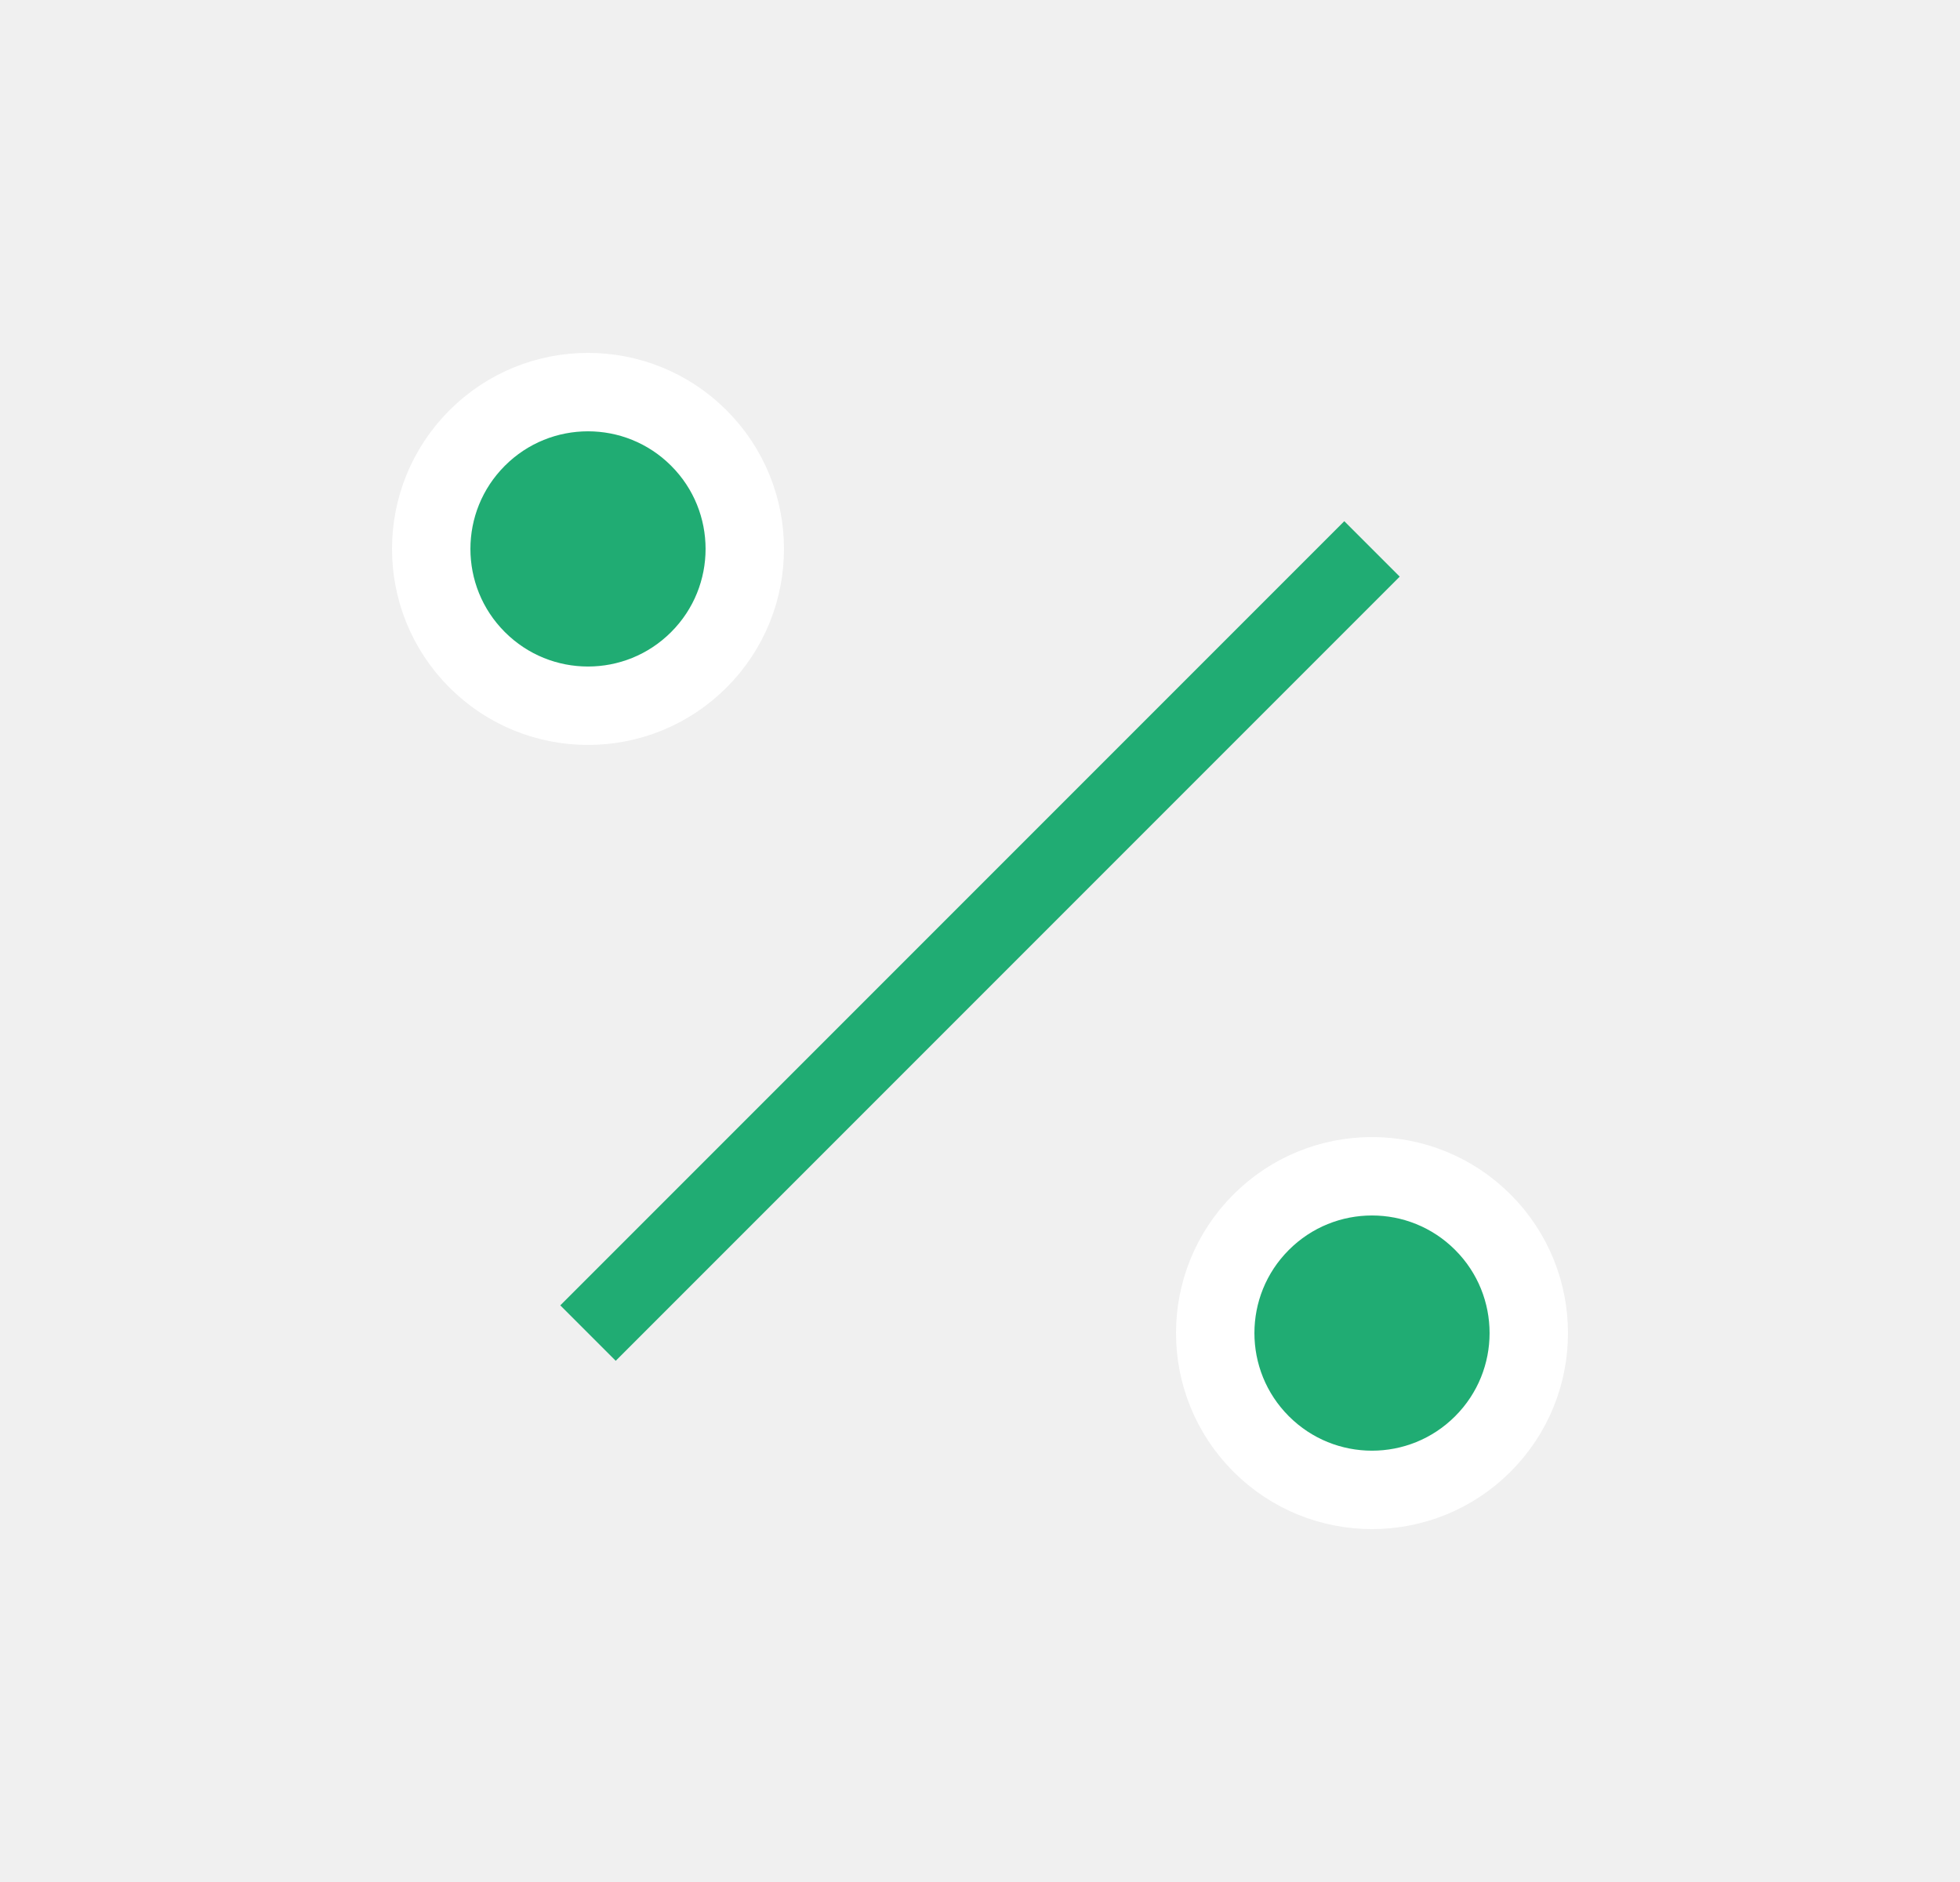
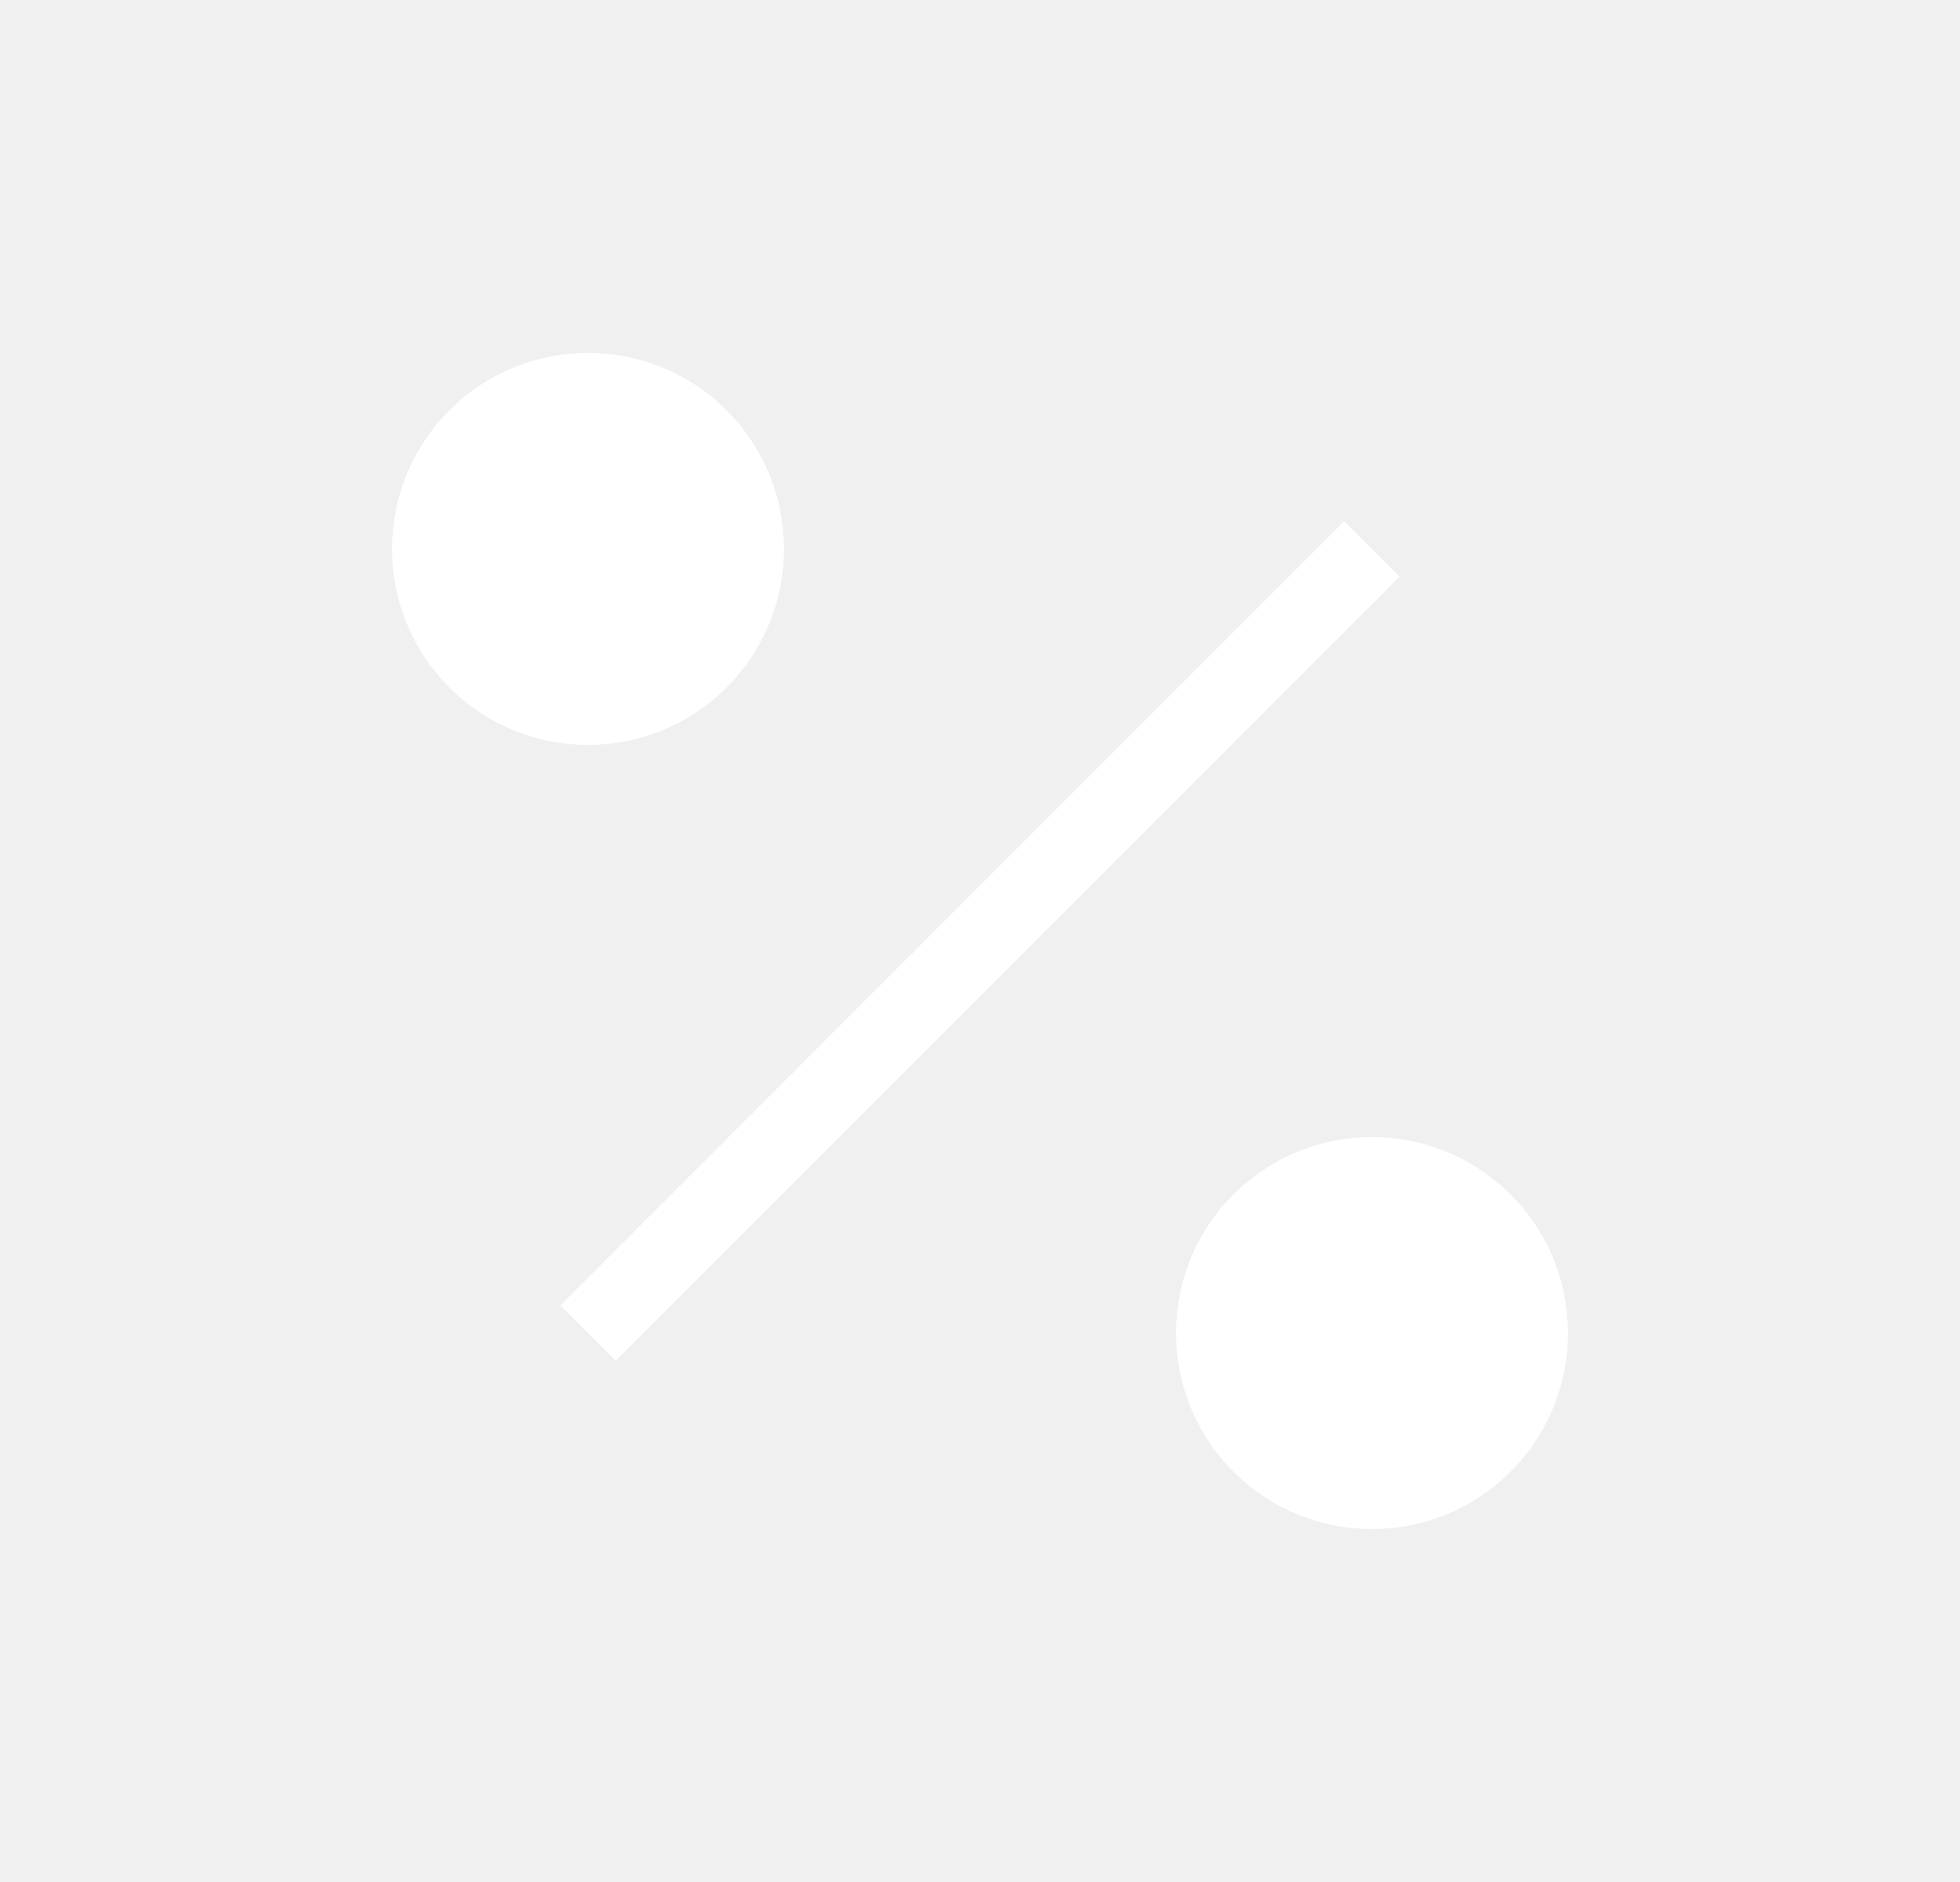
<svg xmlns="http://www.w3.org/2000/svg" width="25" height="24" viewBox="0 0 25 24" fill="none">
-   <path d="M18.914 15.586C19.695 16.367 19.695 17.633 18.914 18.414C18.133 19.195 16.867 19.195 16.086 18.414C15.305 17.633 15.305 16.367 16.086 15.586C16.867 14.805 18.133 14.805 18.914 15.586Z" fill="#20AC73" stroke="white" strokeWidth="1.5" strokeLinecap="round" strokeLinejoin="round" />
-   <path d="M8.914 5.586C9.695 6.367 9.695 7.633 8.914 8.414C8.133 9.195 6.867 9.195 6.086 8.414C5.305 7.633 5.305 6.367 6.086 5.586C6.867 4.805 8.133 4.805 8.914 5.586Z" fill="#20AC73" stroke="white" strokeWidth="1.5" strokeLinecap="round" strokeLinejoin="round" />
-   <path d="M17.5 7L7.5 17L17.5 7Z" fill="#20AC73" />
-   <path d="M17.5 7L7.5 17" stroke="#20AC73" strokeWidth="1.5" strokeLinecap="round" strokeLinejoin="round" />
+   <path d="M18.914 15.586C19.695 16.367 19.695 17.633 18.914 18.414C18.133 19.195 16.867 19.195 16.086 18.414C15.305 17.633 15.305 16.367 16.086 15.586C16.867 14.805 18.133 14.805 18.914 15.586Z" fill="#fff" stroke="white" strokeWidth="1.5" strokeLinecap="round" strokeLinejoin="round" />
+   <path d="M8.914 5.586C9.695 6.367 9.695 7.633 8.914 8.414C8.133 9.195 6.867 9.195 6.086 8.414C5.305 7.633 5.305 6.367 6.086 5.586C6.867 4.805 8.133 4.805 8.914 5.586Z" fill="#fff" stroke="white" strokeWidth="1.5" strokeLinecap="round" strokeLinejoin="round" />
+   <path d="M17.5 7L7.5 17L17.5 7Z" fill="#fff" />
+   <path d="M17.5 7L7.5 17" stroke="#fff" strokeWidth="1.5" strokeLinecap="round" strokeLinejoin="round" />
</svg>
